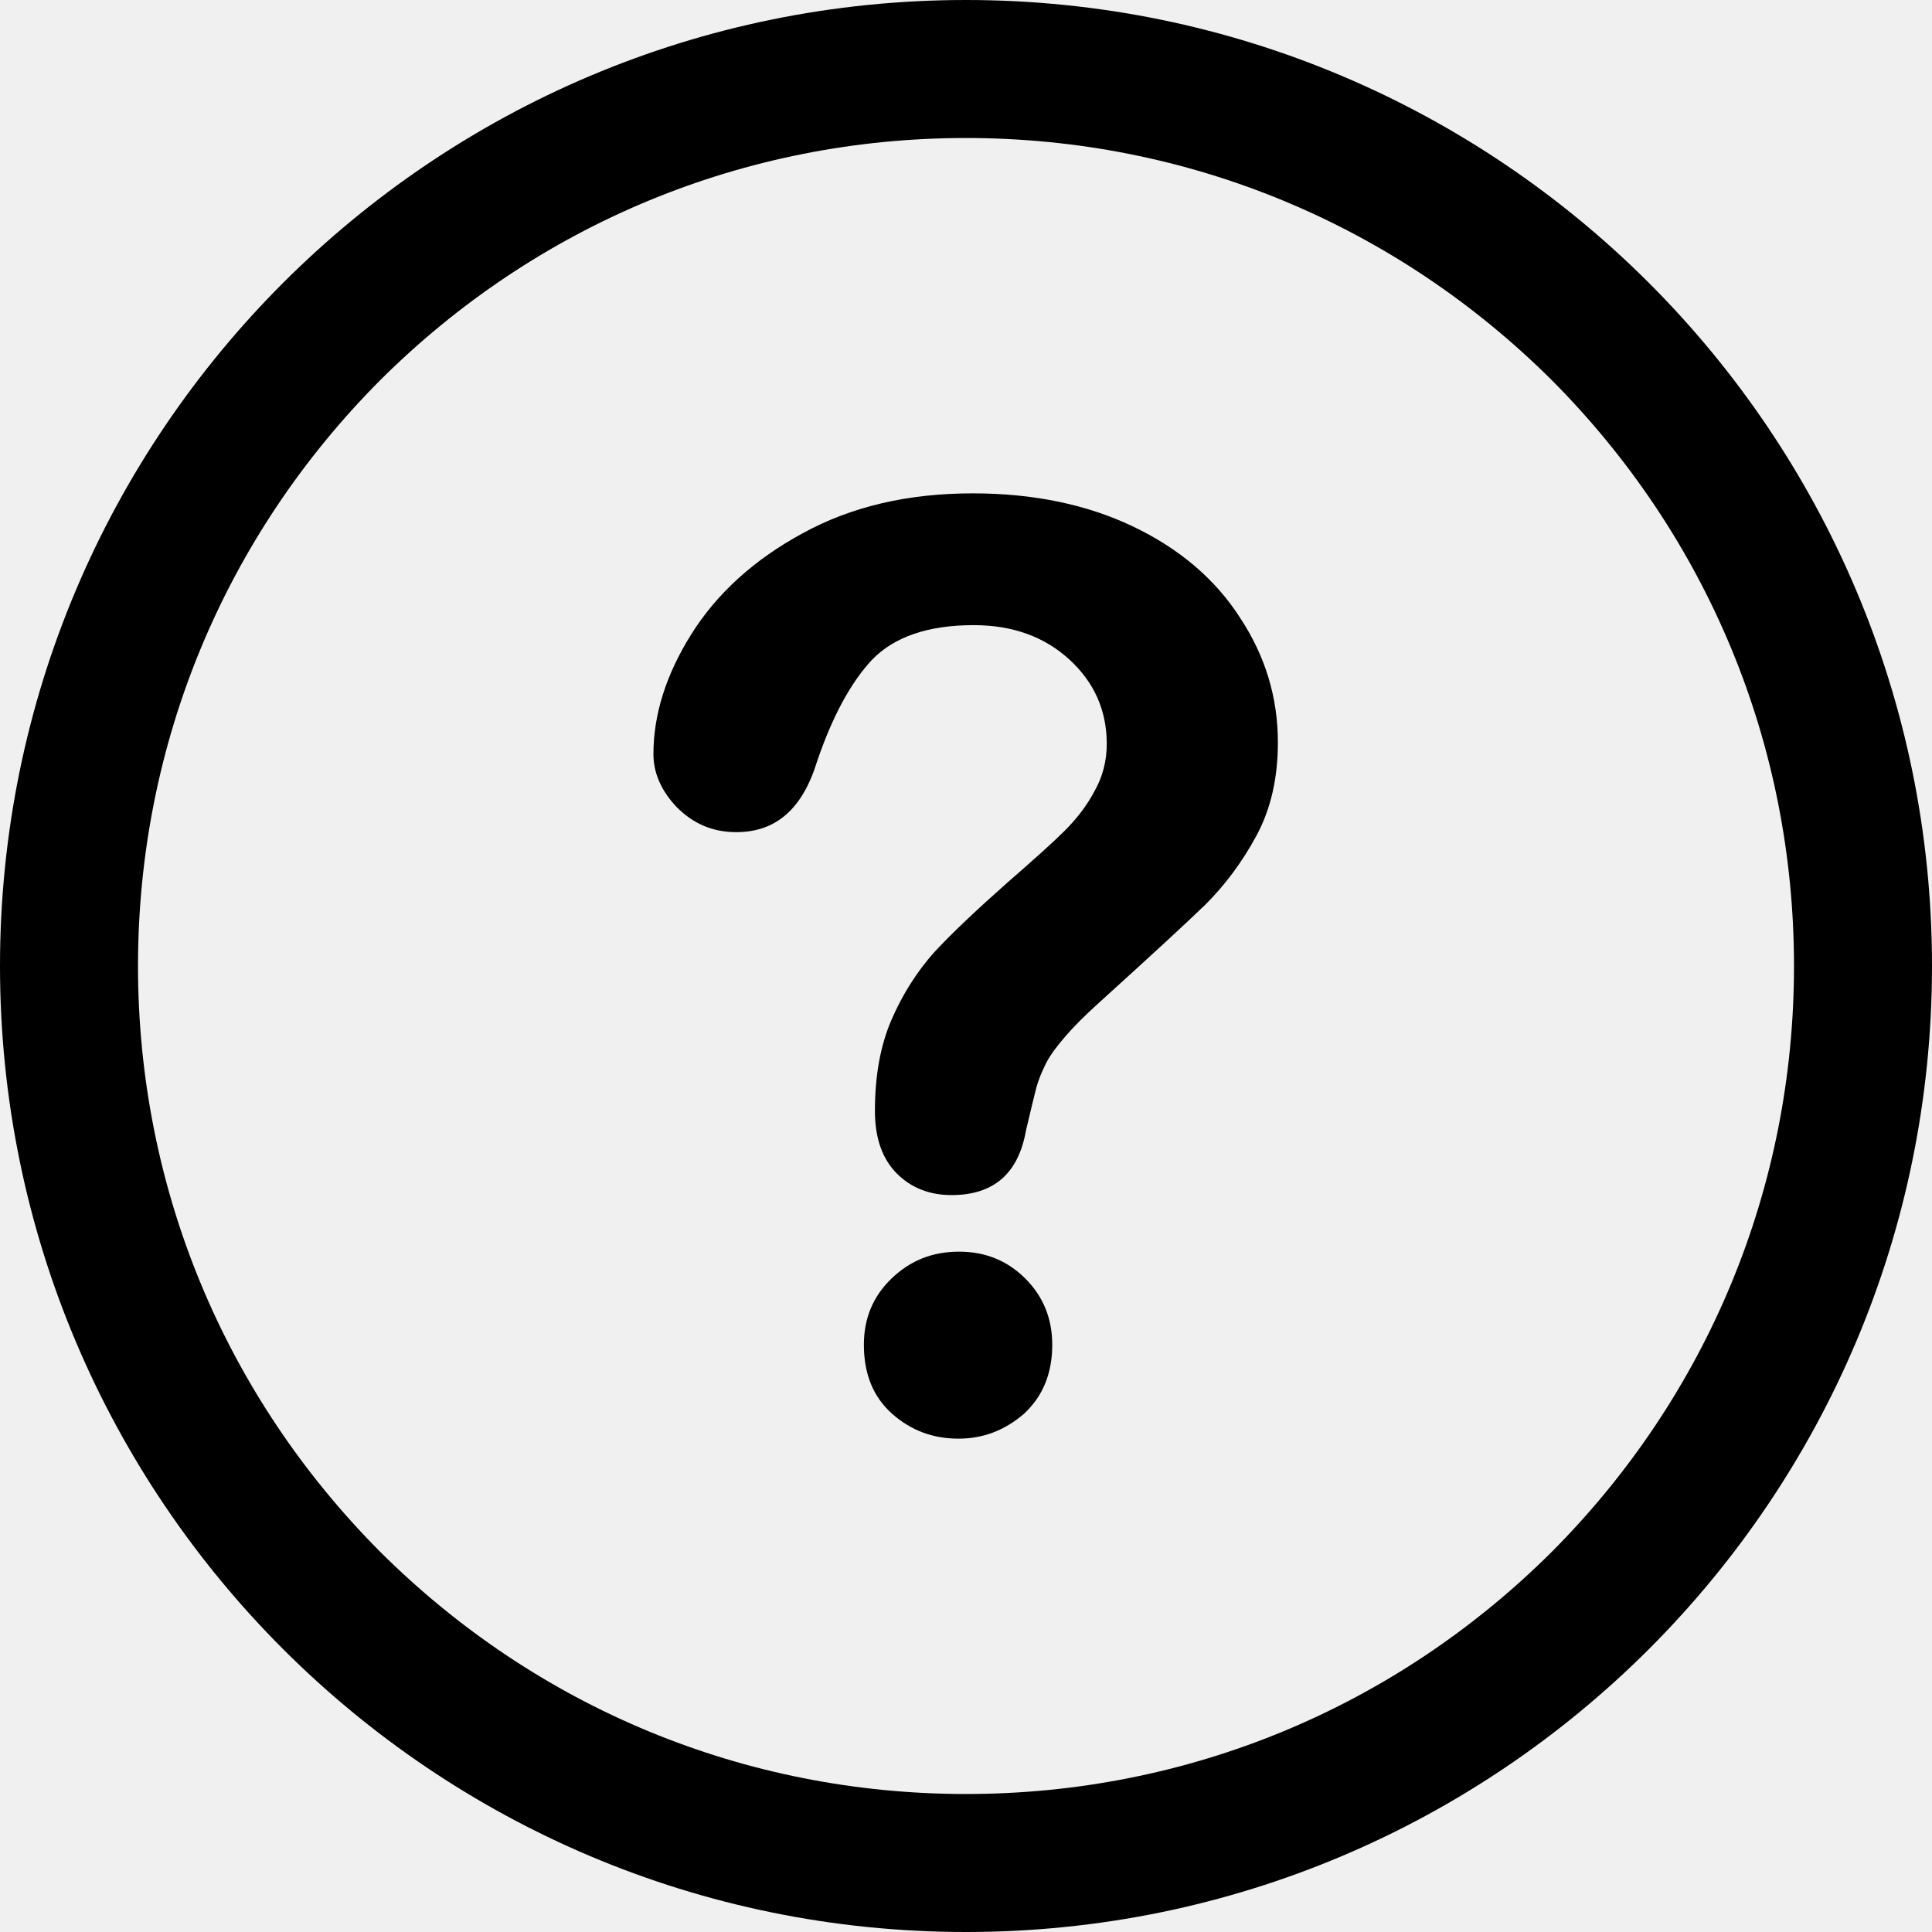
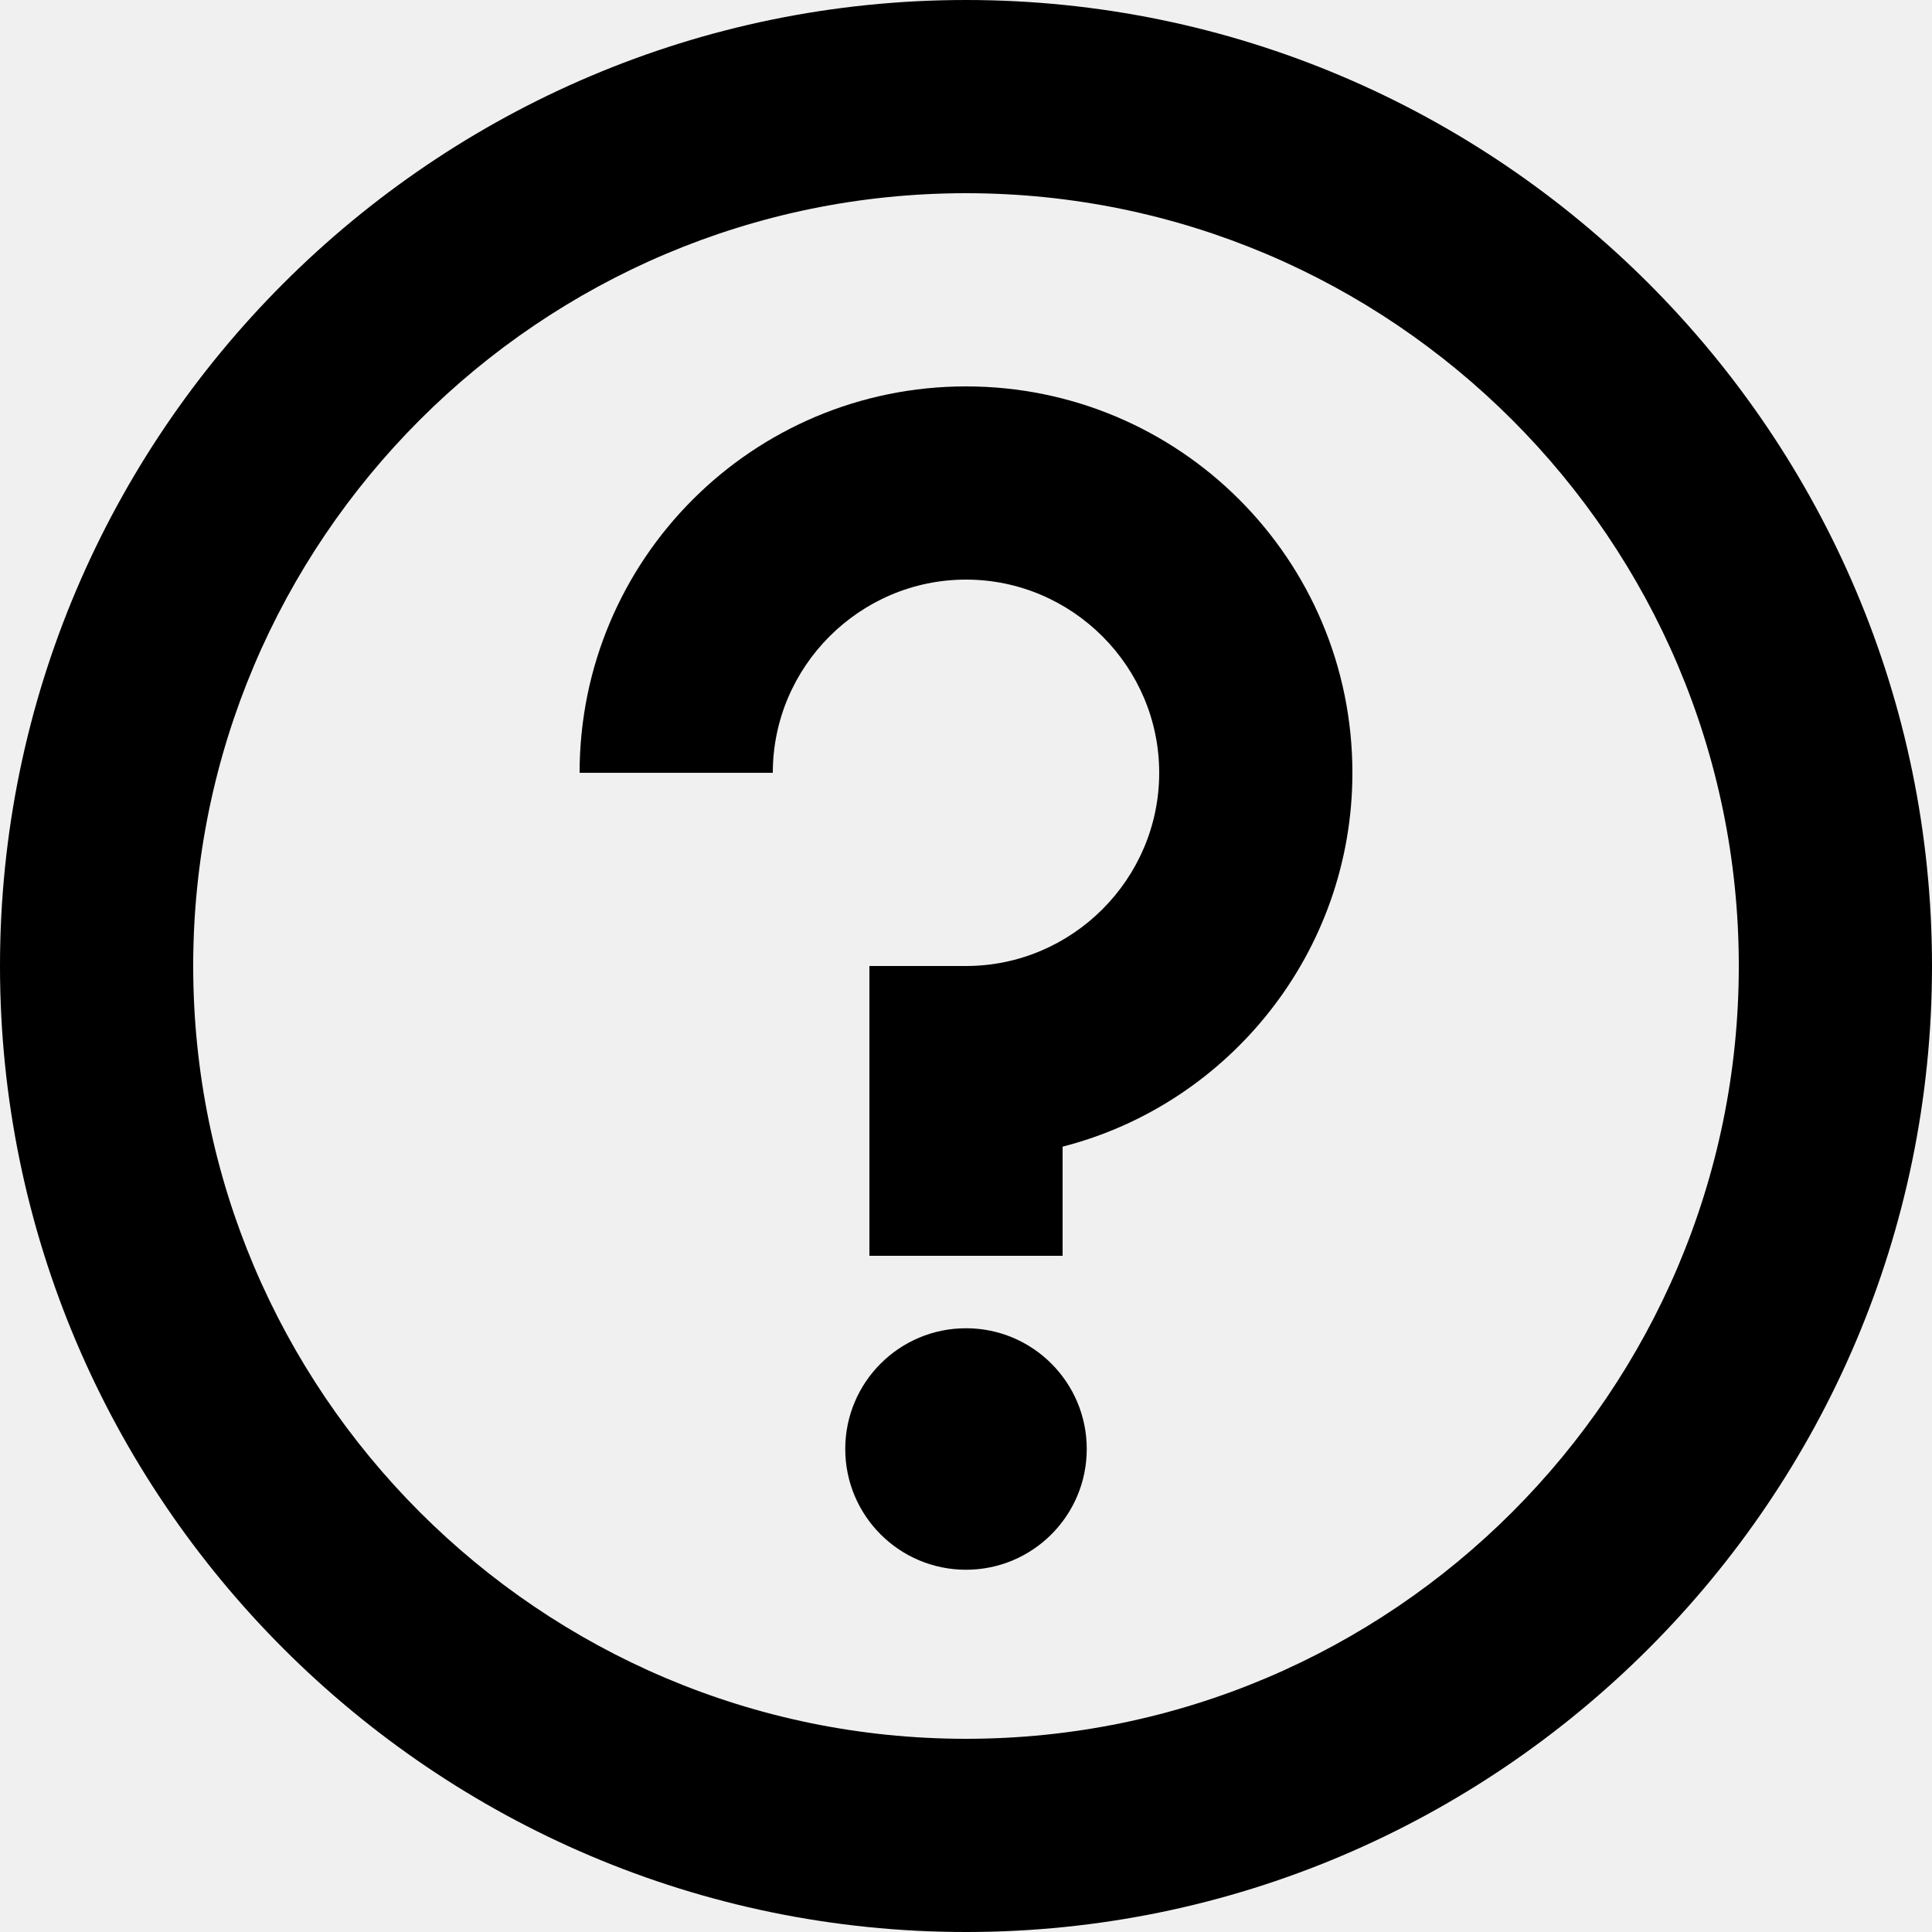
- <svg xmlns="http://www.w3.org/2000/svg" class="ic-icon-svg ic-icon-svg--help" version="1.1" x="0" y="0" viewBox="0 0 280 280" enable-background="new 0 0 280 280" xml:space="preserve">
-   <defs>
-     <rect x="-580" y="-372" width="1440" height="1024" />
-   </defs>
-   <clipPath>
-     <use overflow="visible" />
-   </clipPath>
-   <g clip-path="url(#SVGID_2_)">
-     <defs>
-       <path d="M-557-42h-3v-3h3V-42zM-572-57h27v27h-27V-57z" />
-     </defs>
-     <clipPath>
-       <use overflow="visible" />
-     </clipPath>
-     <rect x="-560" y="-45" clip-path="url(#SVGID_4_)" fill="none" stroke="#FFFFFF" stroke-width="4" stroke-linecap="round" stroke-linejoin="round" stroke-miterlimit="10" width="3" height="3" />
-   </g>
-   <defs>
-     <rect x="-580" y="-372" width="1440" height="1024" />
-   </defs>
-   <clipPath>
-     <use overflow="visible" />
-   </clipPath>
-   <g clip-path="url(#SVGID_6_)">
-     <defs>
-       <path d="M-557-24h-3v-3h3V-24zM-572-39h27v27h-27V-39z" />
-     </defs>
-     <clipPath>
-       <use overflow="visible" />
-     </clipPath>
-     <rect x="-560" y="-27" clip-path="url(#SVGID_8_)" fill="none" stroke="#FFFFFF" stroke-width="4" stroke-linecap="round" stroke-linejoin="round" stroke-miterlimit="10" width="3" height="3" />
-   </g>
-   <defs>
-     <rect x="-580" y="-372" width="1440" height="1024" />
-   </defs>
-   <clipPath>
-     <use overflow="visible" />
-   </clipPath>
-   <g clip-path="url(#SVGID_10_)">
-     <defs>
-       <path d="M-539-33h-3v-3h3V-33zM-554-48h27v27h-27V-48z" />
-     </defs>
-     <clipPath>
-       <use overflow="visible" />
-     </clipPath>
-     <rect x="-542" y="-36" clip-path="url(#SVGID_12_)" fill="none" stroke="#FFFFFF" stroke-width="4" stroke-linecap="round" stroke-linejoin="round" stroke-miterlimit="10" width="3" height="3" />
-   </g>
-   <defs>
-     <rect x="-580" y="-372" width="1440" height="1024" />
-   </defs>
-   <clipPath>
-     <use overflow="visible" />
-   </clipPath>
-   <g clip-path="url(#SVGID_14_)">
-     <defs>
-       <path d="M-539-42h-3v-3h3V-42zM-554-57h27v27h-27V-57z" />
-     </defs>
-     <clipPath>
-       <use overflow="visible" />
-     </clipPath>
-     <rect x="-542" y="-45" clip-path="url(#SVGID_16_)" fill="none" stroke="#FFFFFF" stroke-width="4" stroke-linecap="round" stroke-linejoin="round" stroke-miterlimit="10" width="3" height="3" />
-   </g>
-   <defs>
-     <rect x="-580" y="-372" width="1440" height="1024" />
-   </defs>
-   <clipPath>
-     <use overflow="visible" />
-   </clipPath>
-   <g clip-path="url(#SVGID_18_)">
-     <defs>
-       <path d="M-539-24h-3v-3h3V-24zM-554-39h27v27h-27V-39z" />
-     </defs>
-     <clipPath>
-       <use overflow="visible" />
-     </clipPath>
-     <rect x="-542" y="-27" clip-path="url(#SVGID_20_)" fill="none" stroke="#FFFFFF" stroke-width="4" stroke-linecap="round" stroke-linejoin="round" stroke-miterlimit="10" width="3" height="3" />
-   </g>
-   <defs>
-     <rect x="-580" y="-372" width="1440" height="1024" />
-   </defs>
-   <clipPath>
-     <use overflow="visible" />
-   </clipPath>
-   <g clip-path="url(#SVGID_22_)">
-     <defs>
-       <path d="M-557-33h-3v-3h3V-33zM-572-48h27v27h-27V-48z" />
-     </defs>
-     <clipPath>
-       <use overflow="visible" />
-     </clipPath>
-     <rect x="-560" y="-36" clip-path="url(#SVGID_24_)" fill="none" stroke="#FFFFFF" stroke-width="4" stroke-linecap="round" stroke-linejoin="round" stroke-miterlimit="10" width="3" height="3" />
-   </g>
-   <defs>
-     <rect x="-580" y="-372" width="1440" height="1024" />
-   </defs>
-   <clipPath>
-     <use overflow="visible" />
-   </clipPath>
-   <g clip-path="url(#SVGID_26_)">
-     <defs>
-       <path d="M-548-42h-3v-3h3V-42zM-563-57h27v27h-27V-57z" />
-     </defs>
-     <clipPath>
-       <use overflow="visible" />
-     </clipPath>
-     <rect x="-551" y="-45" clip-path="url(#SVGID_28_)" fill="none" stroke="#FFFFFF" stroke-width="4" stroke-linecap="round" stroke-linejoin="round" stroke-miterlimit="10" width="3" height="3" />
-   </g>
-   <defs>
-     <rect x="-580" y="-372" width="1440" height="1024" />
-   </defs>
-   <clipPath>
-     <use overflow="visible" />
-   </clipPath>
-   <g clip-path="url(#SVGID_30_)">
-     <defs>
-       <path d="M-548-24h-3v-3h3V-24zM-563-39h27v27h-27V-39z" />
-     </defs>
-     <clipPath>
-       <use overflow="visible" />
-     </clipPath>
-     <rect x="-551" y="-27" clip-path="url(#SVGID_32_)" fill="none" stroke="#FFFFFF" stroke-width="4" stroke-linecap="round" stroke-linejoin="round" stroke-miterlimit="10" width="3" height="3" />
-   </g>
-   <defs>
-     <rect x="-580" y="-372" width="1440" height="1024" />
-   </defs>
-   <clipPath>
-     <use overflow="visible" />
-   </clipPath>
-   <g clip-path="url(#SVGID_34_)">
-     <defs>
-       <path d="M-548-33h-3v-3h3V-33zM-563-48h27v27h-27V-48z" />
-     </defs>
-     <clipPath>
-       <use overflow="visible" />
-     </clipPath>
-     <rect x="-551" y="-36" clip-path="url(#SVGID_36_)" fill="none" stroke="#FFFFFF" stroke-width="4" stroke-linecap="round" stroke-linejoin="round" stroke-miterlimit="10" width="3" height="3" />
-   </g>
-   <path d="M140 20c32.1 0 62.2 12.5 84.9 35.1C247.5 77.8 260 107.9 260 140s-12.5 62.2-35.1 84.9C202.2 247.5 172.1 260 140 260s-62.2-12.5-84.9-35.1C32.5 202.2 20 172.1 20 140s12.5-62.2 35.1-84.9C77.8 32.5 107.9 20 140 20M140 0C62.7 0 0 62.7 0 140s62.7 140 140 140 140-62.7 140-140S217.3 0 140 0L140 0z" />
-   <path d="M94.7 109.3c0-5.7 1.8-11.5 5.5-17.4 3.7-5.9 9.1-10.8 16.1-14.6 7.1-3.9 15.3-5.8 24.7-5.8 8.7 0 16.5 1.6 23.2 4.8 6.7 3.2 11.9 7.6 15.5 13.2 3.7 5.6 5.5 11.6 5.5 18.1 0 5.1-1 9.6-3.1 13.5 -2.1 3.9-4.6 7.2-7.4 10 -2.9 2.8-8 7.5-15.4 14.2 -2.1 1.9-3.7 3.5-4.9 4.9 -1.2 1.4-2.2 2.7-2.8 3.9 -0.6 1.2-1.1 2.4-1.4 3.5 -0.3 1.2-0.8 3.2-1.5 6.2 -1.1 6.3-4.7 9.4-10.8 9.4 -3.1 0-5.8-1-7.9-3.1 -2.1-2.1-3.2-5.1-3.2-9.1 0-5.1 0.8-9.5 2.4-13.2 1.6-3.7 3.7-7 6.2-9.8 2.6-2.8 6.1-6.1 10.5-10 3.9-3.4 6.7-5.9 8.4-7.6 1.7-1.7 3.2-3.6 4.3-5.7 1.2-2.1 1.8-4.4 1.8-6.9 0-4.8-1.8-8.9-5.4-12.2 -3.6-3.3-8.2-5-13.9-5 -6.6 0-11.5 1.7-14.7 5 -3.1 3.3-5.8 8.3-8 14.8 -2.1 6.8-5.9 10.2-11.7 10.2 -3.4 0-6.2-1.2-8.6-3.6C95.9 114.7 94.7 112.1 94.7 109.3zM138.9 208.5c-3.7 0-6.9-1.2-9.6-3.6 -2.7-2.4-4.1-5.7-4.1-10 0-3.8 1.3-7 4-9.6 2.7-2.6 5.9-3.9 9.8-3.9 3.8 0 7 1.3 9.6 3.9 2.6 2.6 3.9 5.8 3.9 9.6 0 4.2-1.4 7.5-4.1 10C145.6 207.3 142.5 208.5 138.9 208.5z" />
+ <svg xmlns="http://www.w3.org/2000/svg" class="ic-icon-svg menu-item__icon svg-icon-help" version="1.1" x="0" y="0" viewBox="0 0 200 200" enable-background="new 0 0 200 200" xml:space="preserve" fill="currentColor">
+   <path d="M100 200C44.9 200 0 155.1 0 100 0 44.9 44.9 0 100 0s100 44.9 100 100C200 155.1 155.1 200 100 200zM100 20c-44.1 0-80 35.9-80 80s35.9 80 80 80 80-35.9 80-80S144.1 20 100 20z" />
+   <path d="M110 130H90v-30h10c11 0 20-9 20-20 0-11-9-20-20-20s-20 9-20 20H60c0-22.1 17.9-40 40-40s40 17.9 40 40c0 18.6-12.8 34.3-30 38.7V130z" />
+   <circle cx="100" cy="150" r="12.5" />
</svg>
